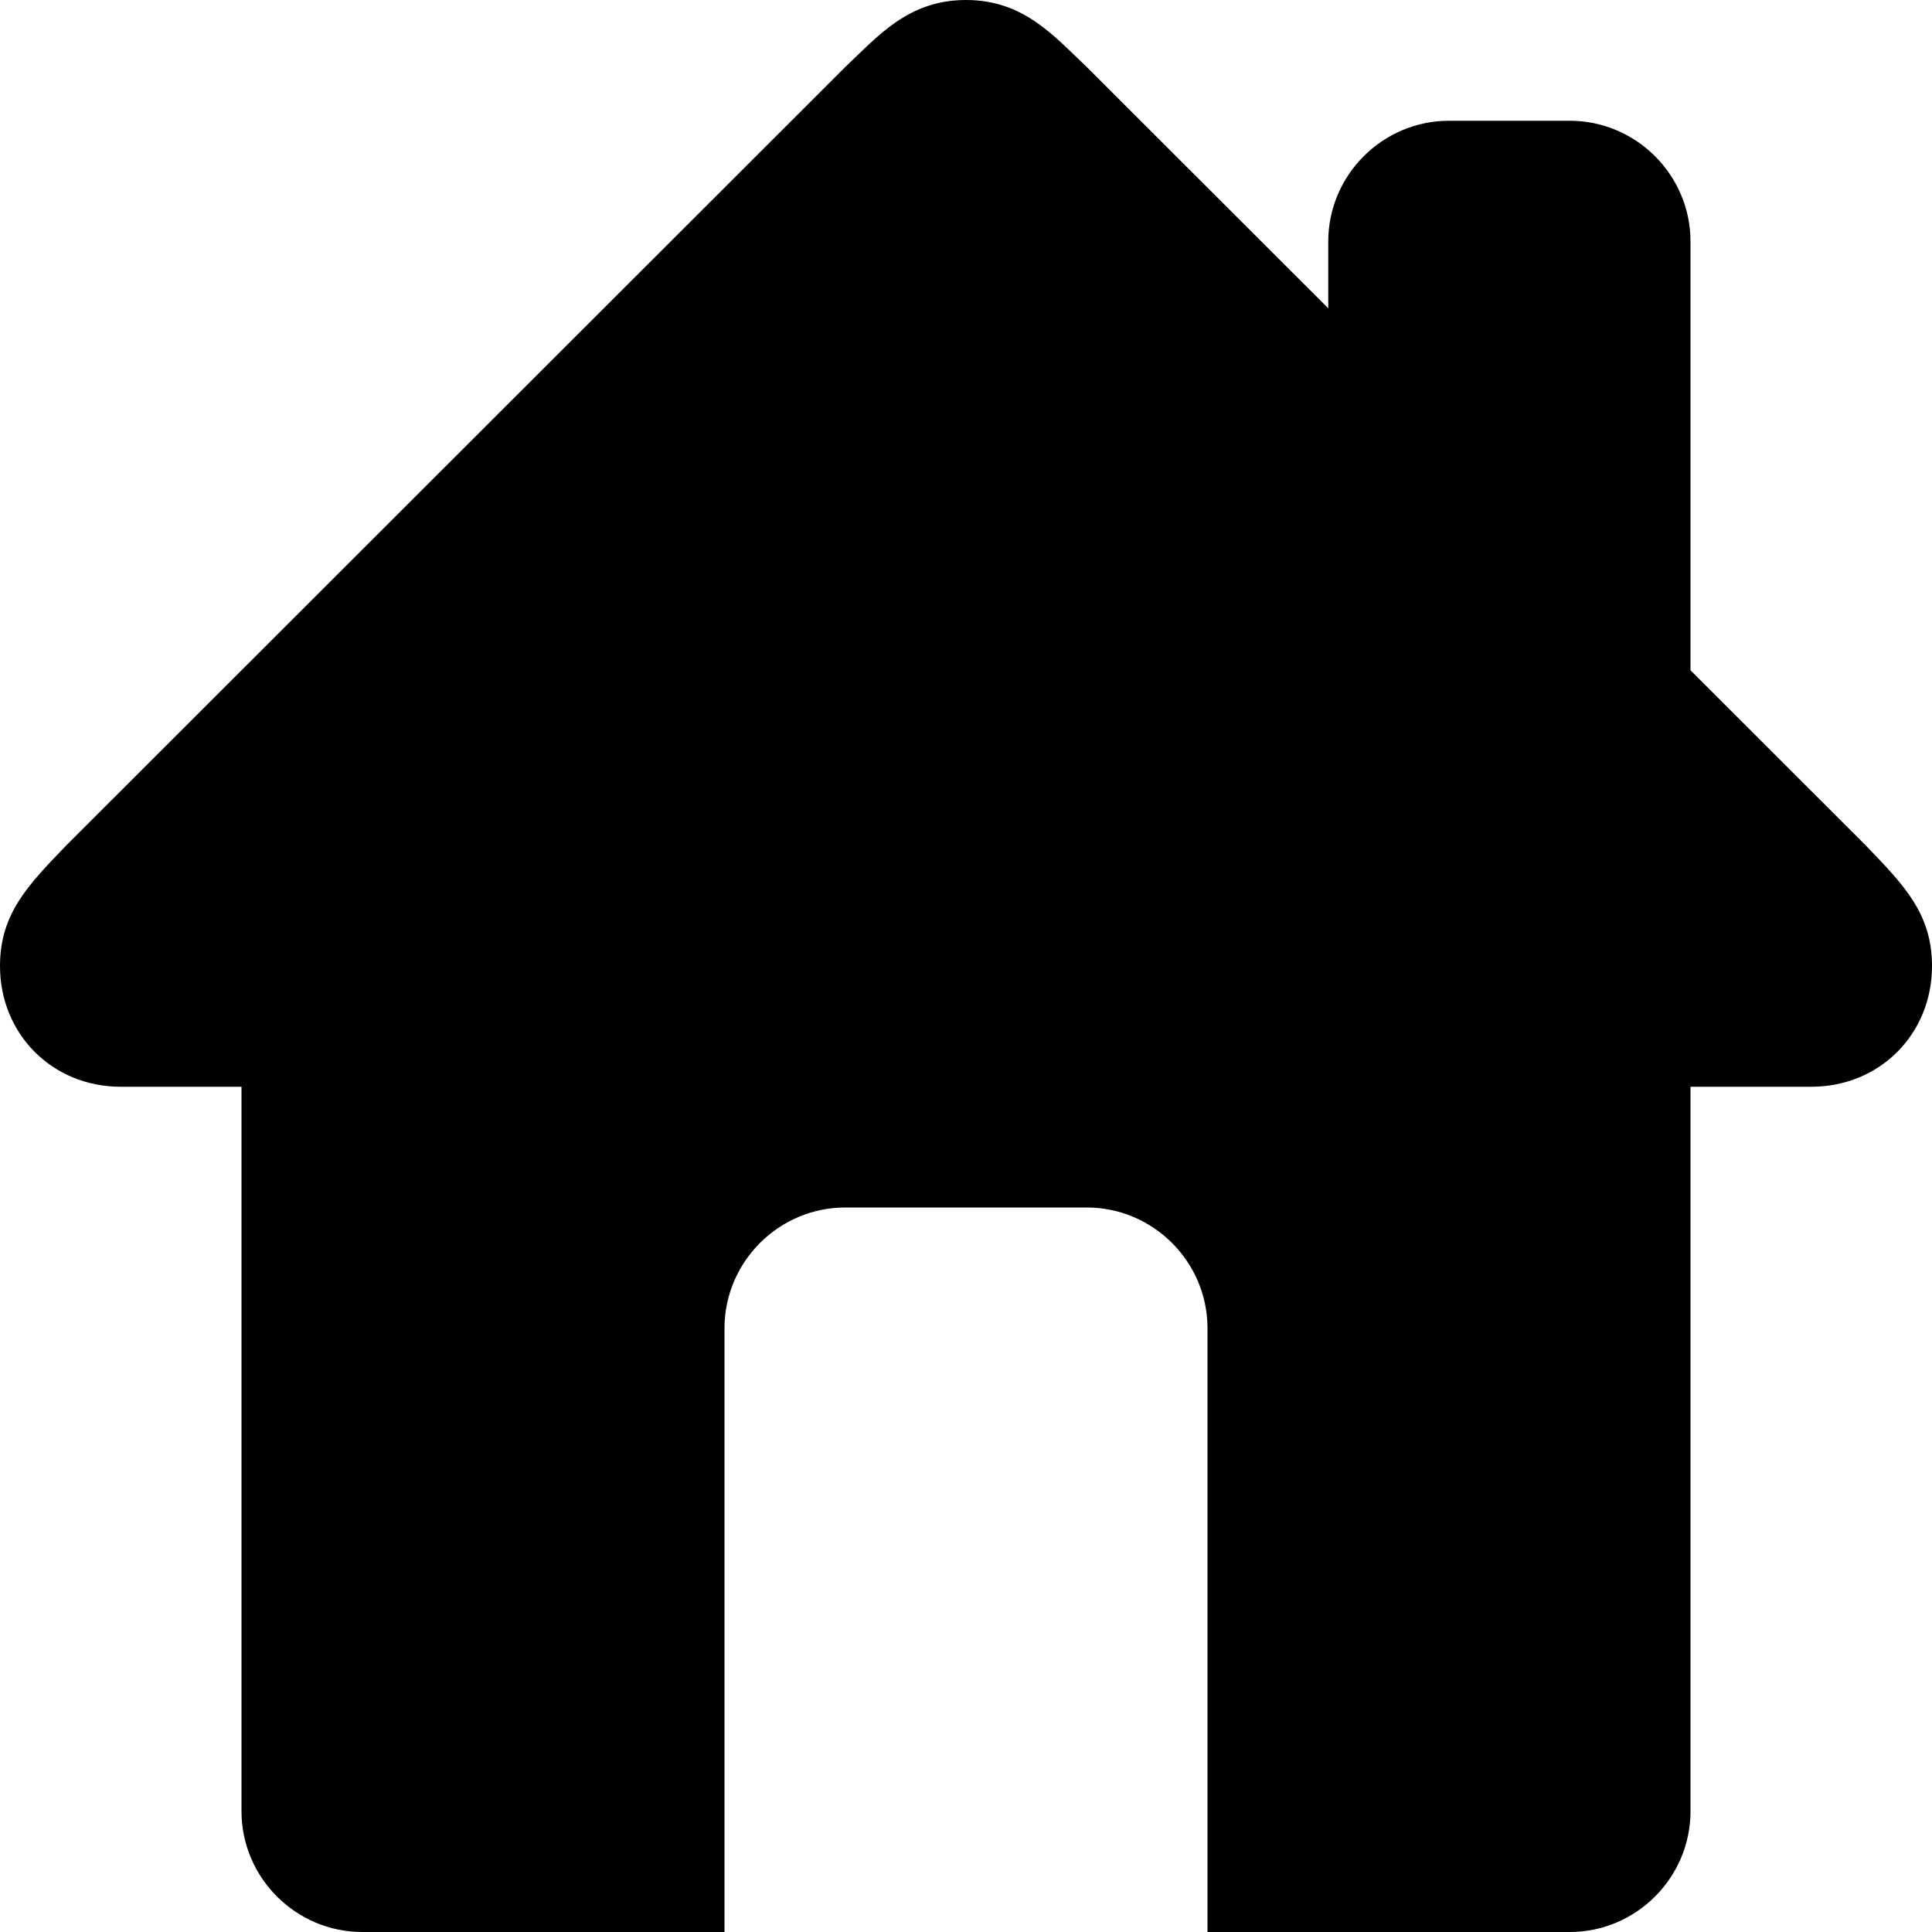
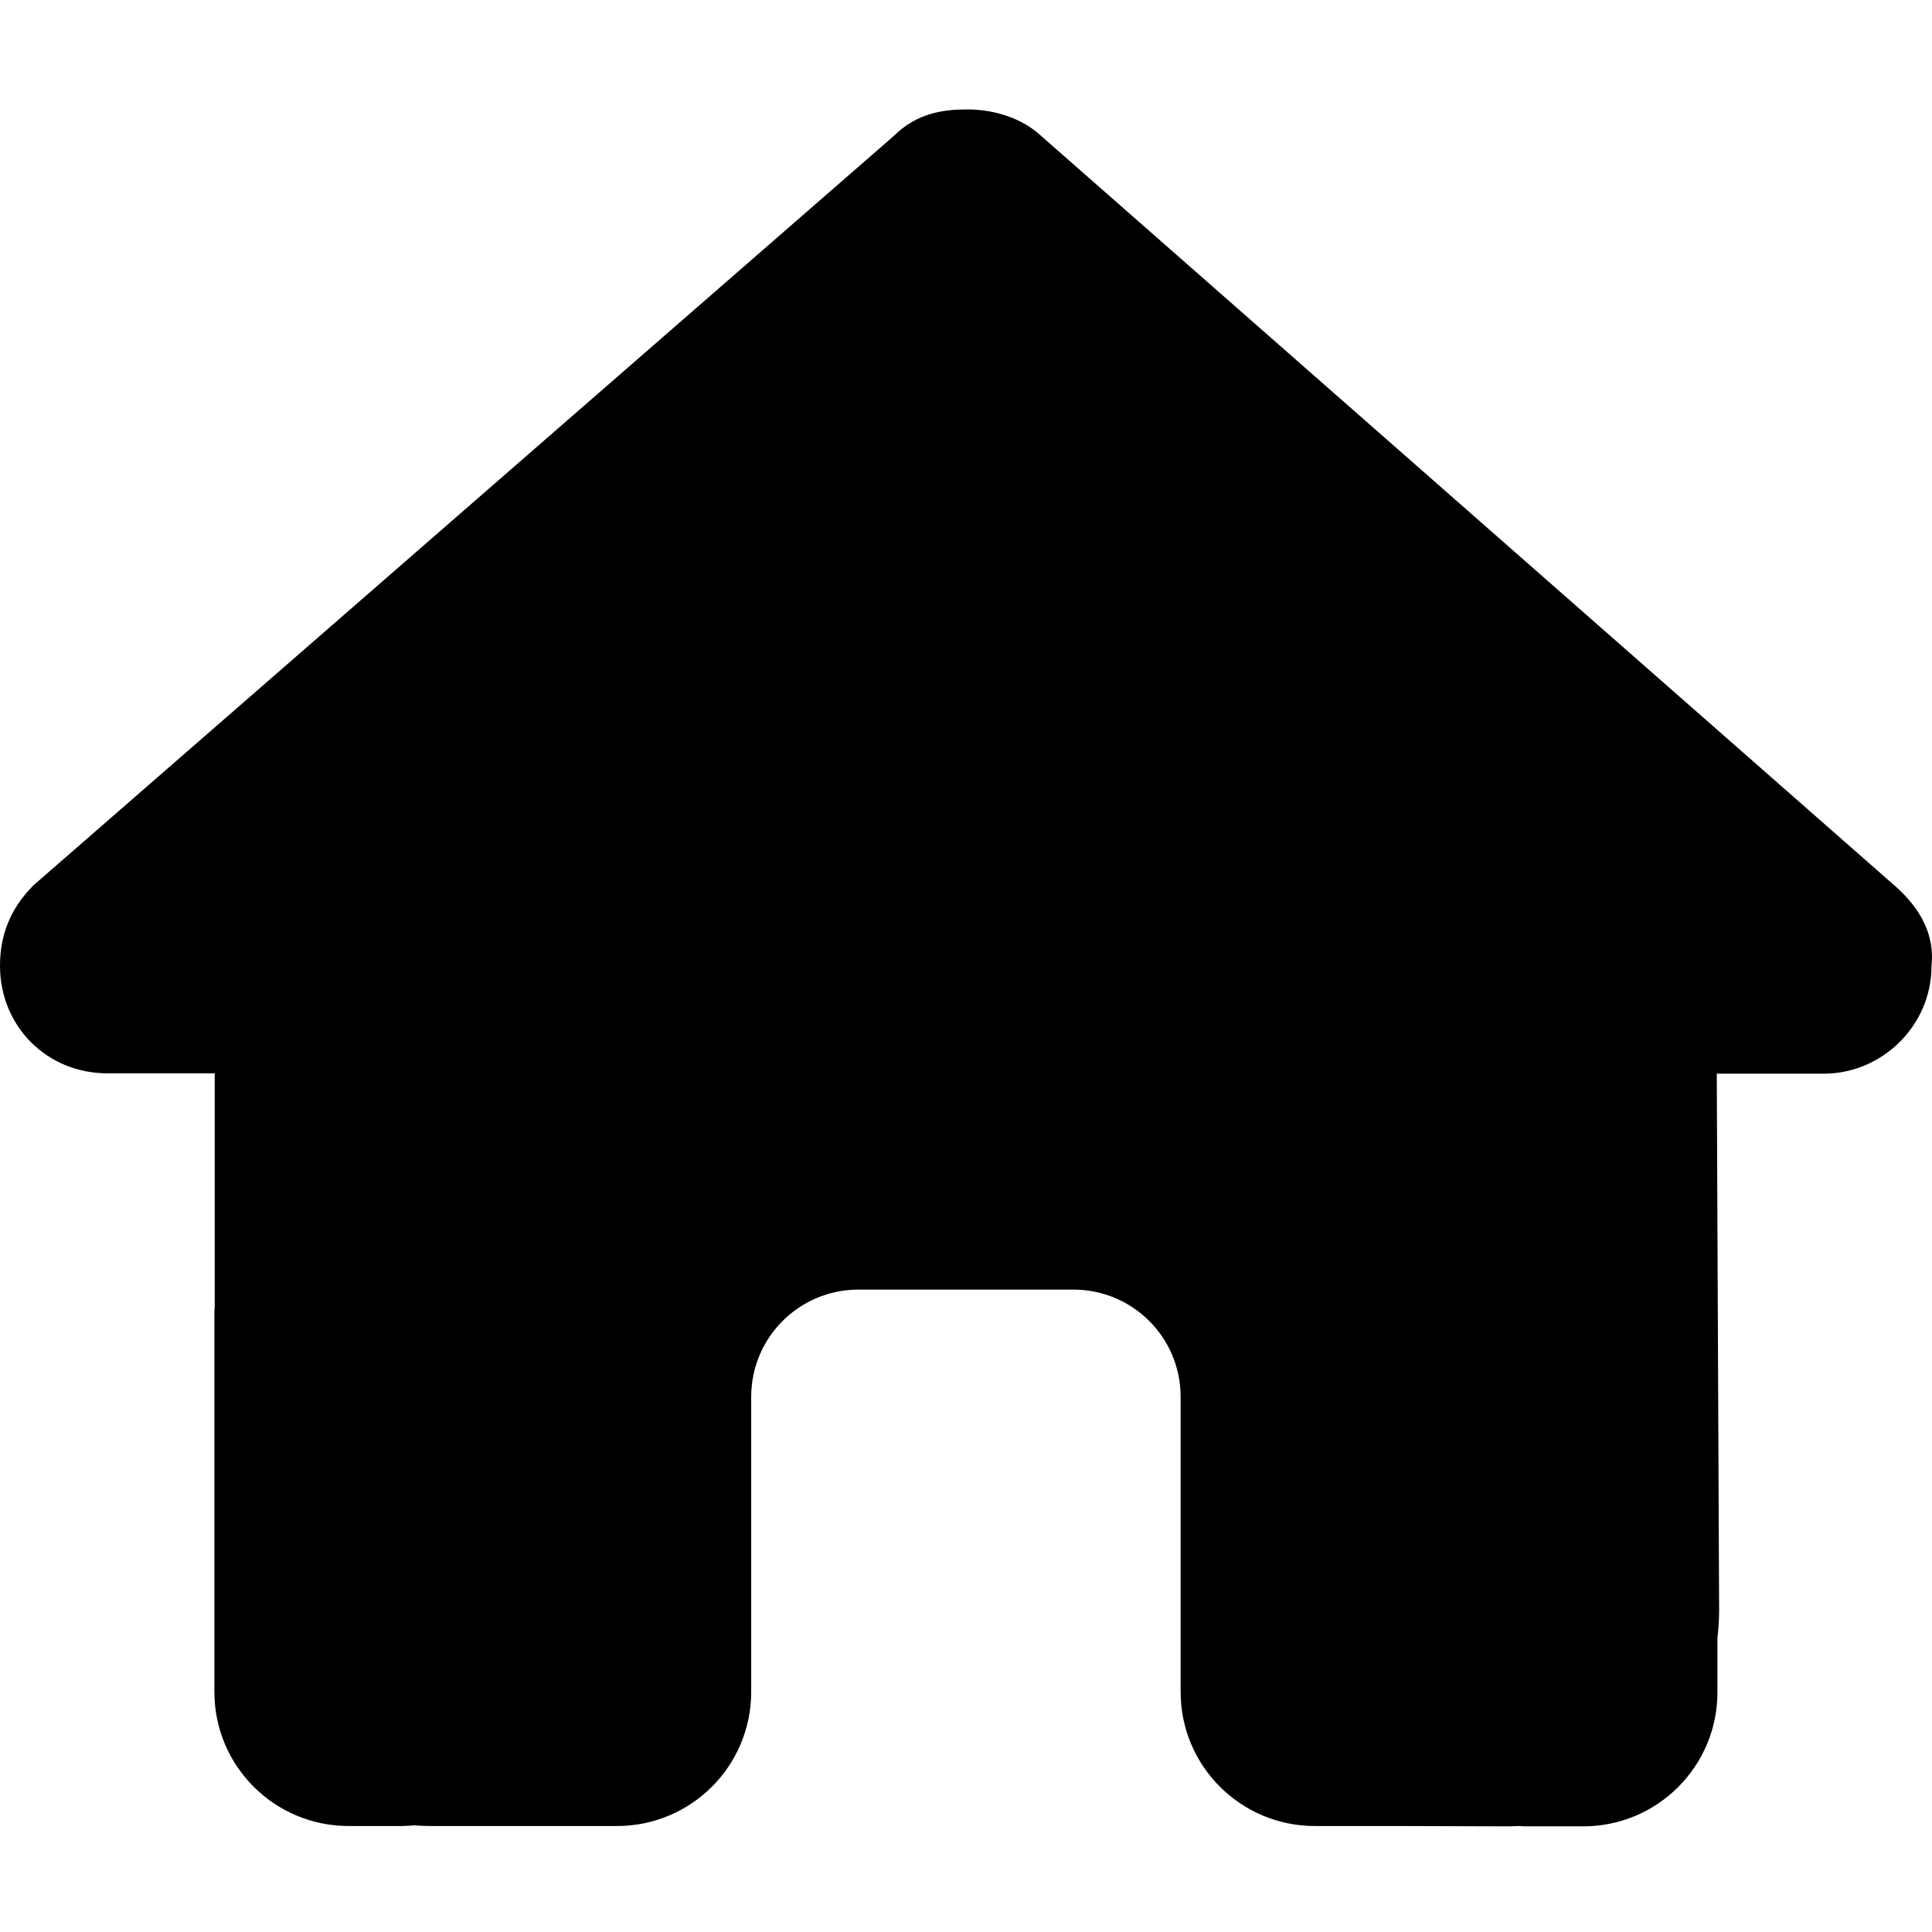
- <svg xmlns="http://www.w3.org/2000/svg" height="16px" id="Layer_1" style="enable-background:new 0 0 16 16;" version="1.1" viewBox="0 0 16 16" width="16px" xml:space="preserve">
-   <path d="M15.45,7L14,5.551V2c0-0.55-0.45-1-1-1h-1c-0.55,0-1,0.45-1,1v0.553L9,0.555C8.727,0.297,8.477,0,8,0S7.273,0.297,7,0.555  L0.55,7C0.238,7.325,0,7.562,0,8c0,0.563,0.432,1,1,1h1v6c0,0.55,0.45,1,1,1h3v-5c0-0.55,0.45-1,1-1h2c0.55,0,1,0.45,1,1v5h3  c0.55,0,1-0.45,1-1V9h1c0.568,0,1-0.437,1-1C16,7.562,15.762,7.325,15.45,7z" />
+ <svg xmlns="http://www.w3.org/2000/svg" width="512" height="512" viewBox="0 0 512 512" fill="none">
+   <path d="M511.866 256.011C511.866 272.004 498.529 284.532 483.414 284.532H454.962L455.585 426.87C455.585 429.269 455.407 431.667 455.14 434.066V448.46C455.14 468.096 439.225 484 419.575 484H405.349C404.371 484 403.393 484 402.415 483.911C401.17 484 399.926 484 398.681 484L369.785 483.911H348.446C328.796 483.911 312.881 468.007 312.881 448.371V427.047V370.183C312.881 354.457 300.167 341.751 284.429 341.751H227.526C211.788 341.751 199.074 354.457 199.074 370.183V427.047V448.371C199.074 468.007 183.158 483.911 163.509 483.911H142.17H113.807C112.474 483.911 111.14 483.822 109.806 483.733C108.739 483.822 107.672 483.911 106.605 483.911H92.379C72.73 483.911 56.815 468.007 56.815 448.371V348.859C56.815 348.06 56.815 347.171 56.904 346.372V284.443H28.452C12.448 284.443 0 272.004 0 255.922C0 247.926 2.667 240.818 8.891 234.599L236.772 36.108C242.996 29.889 250.109 29 256.333 29C262.557 29 269.67 30.777 275.004 35.219L502.085 234.687C509.198 240.907 512.755 248.015 511.866 256.011Z" fill="black" />
</svg>
